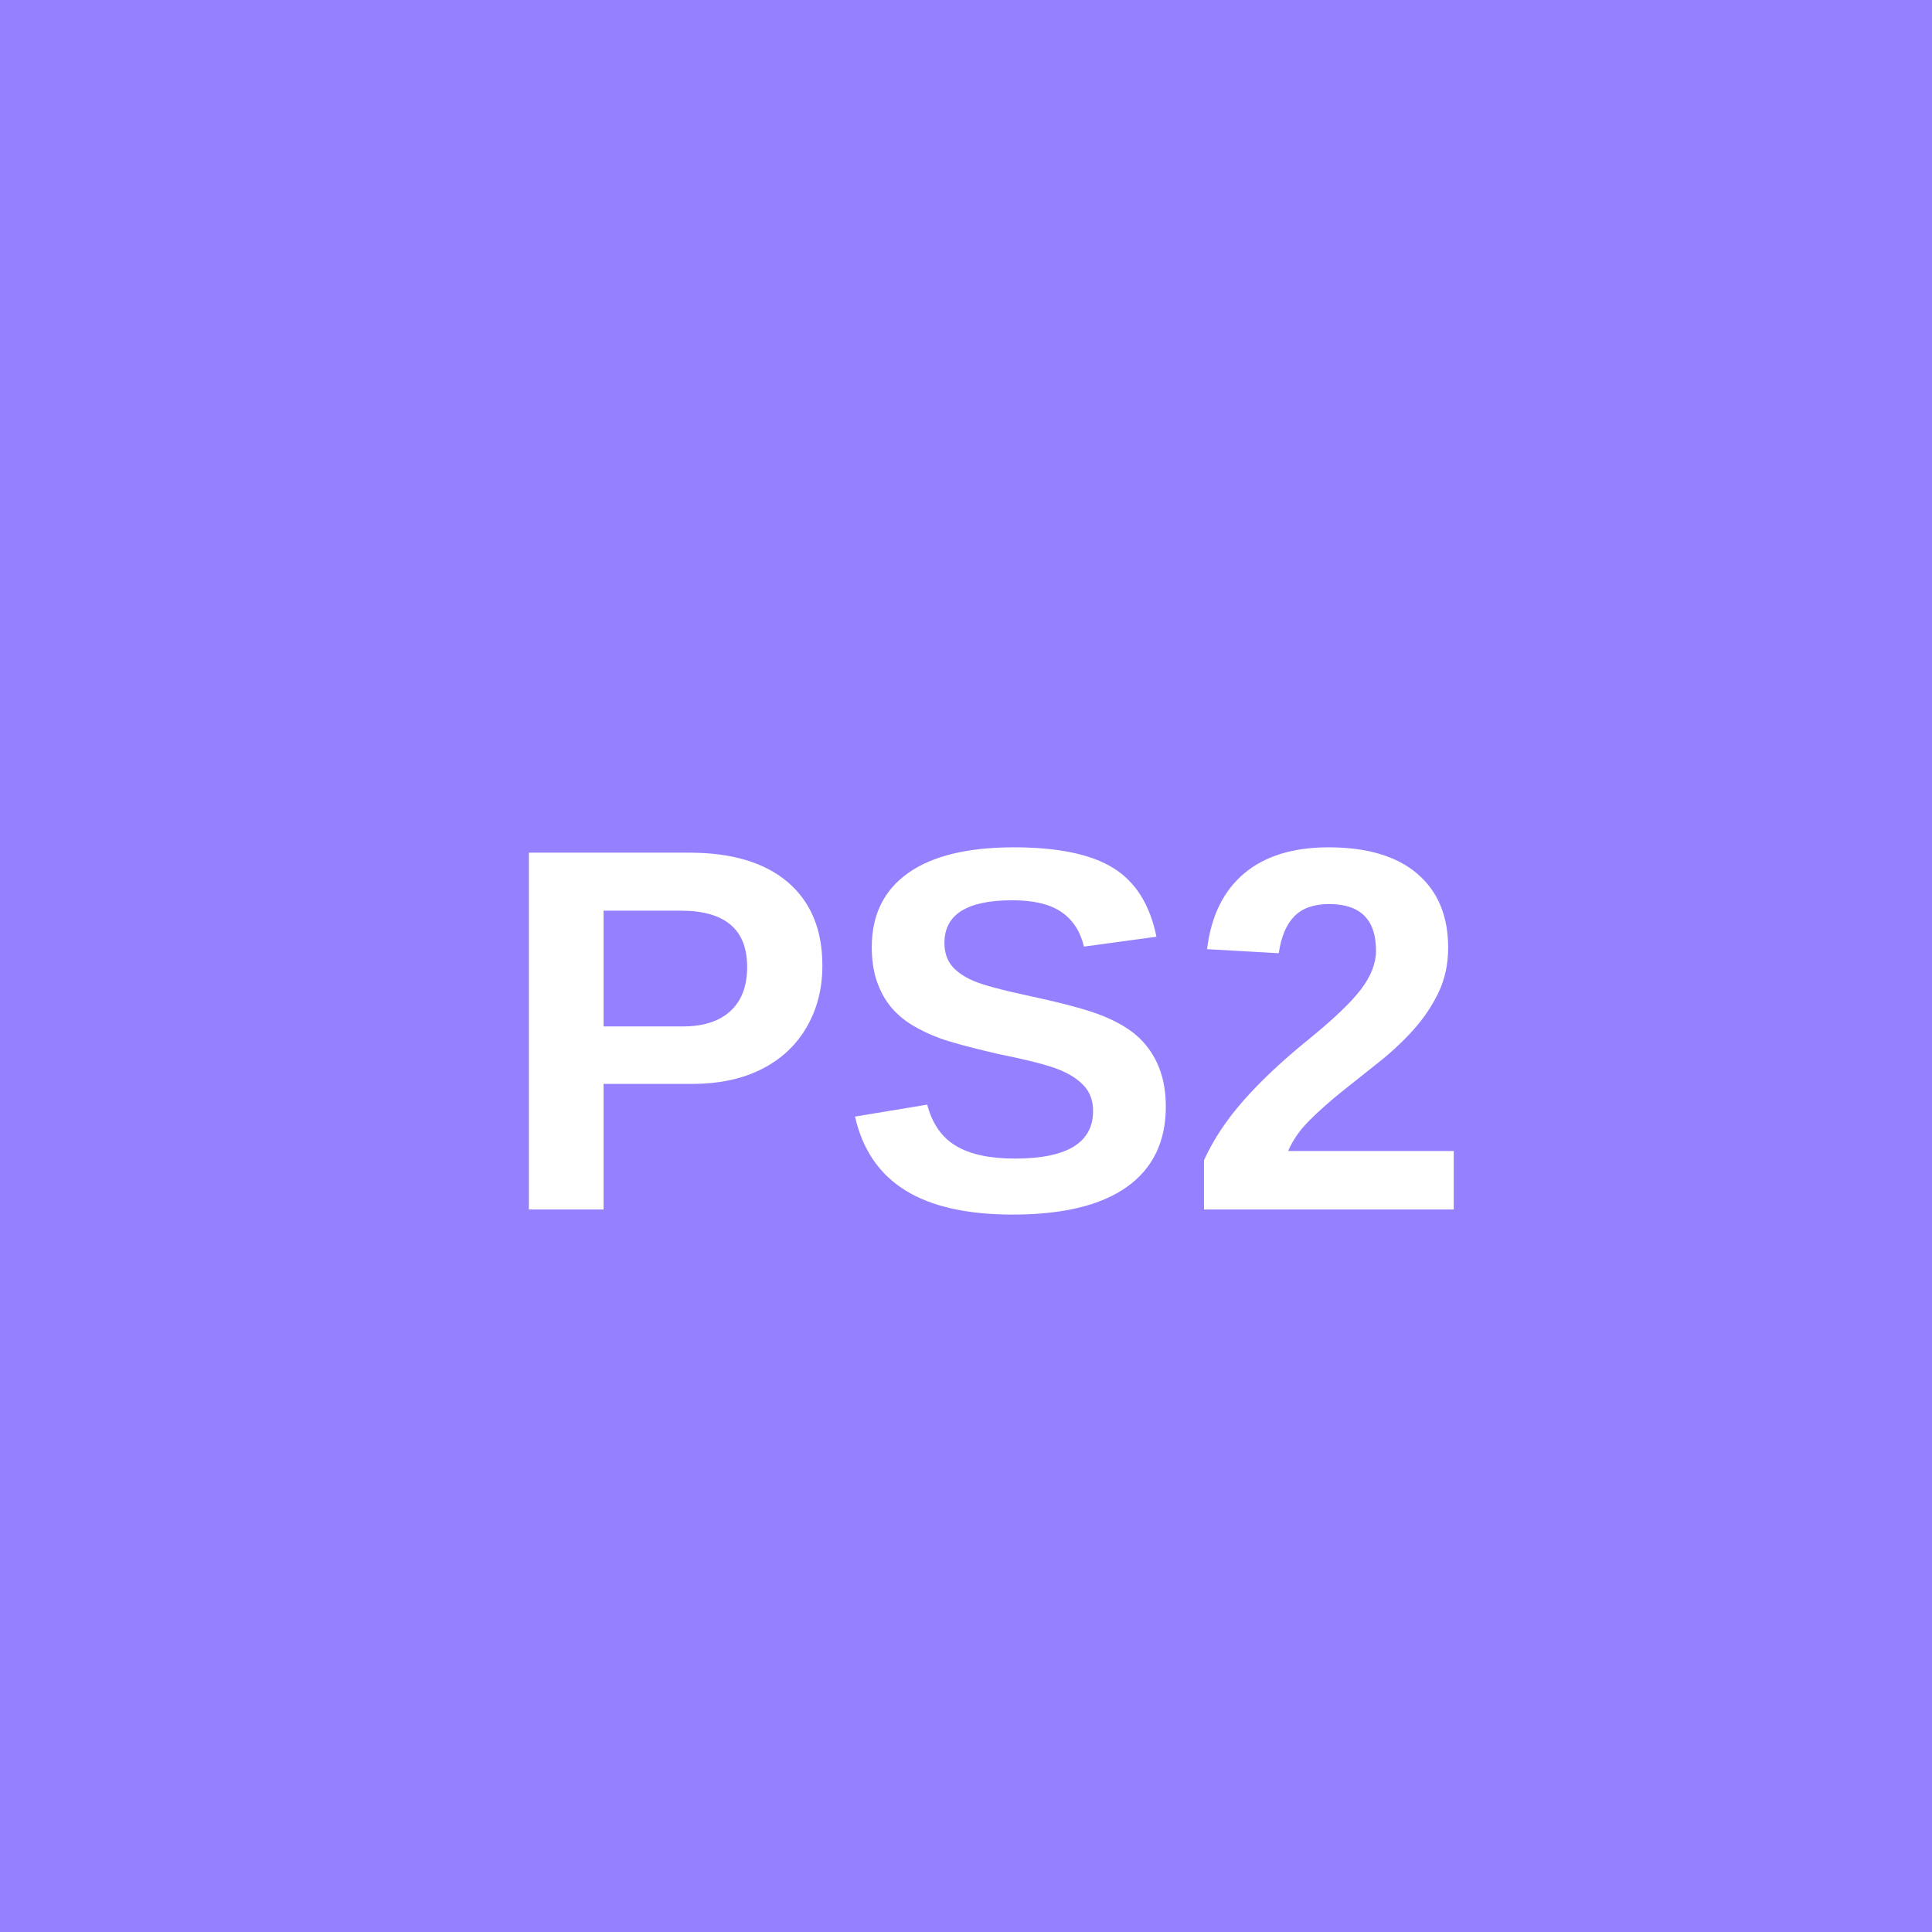
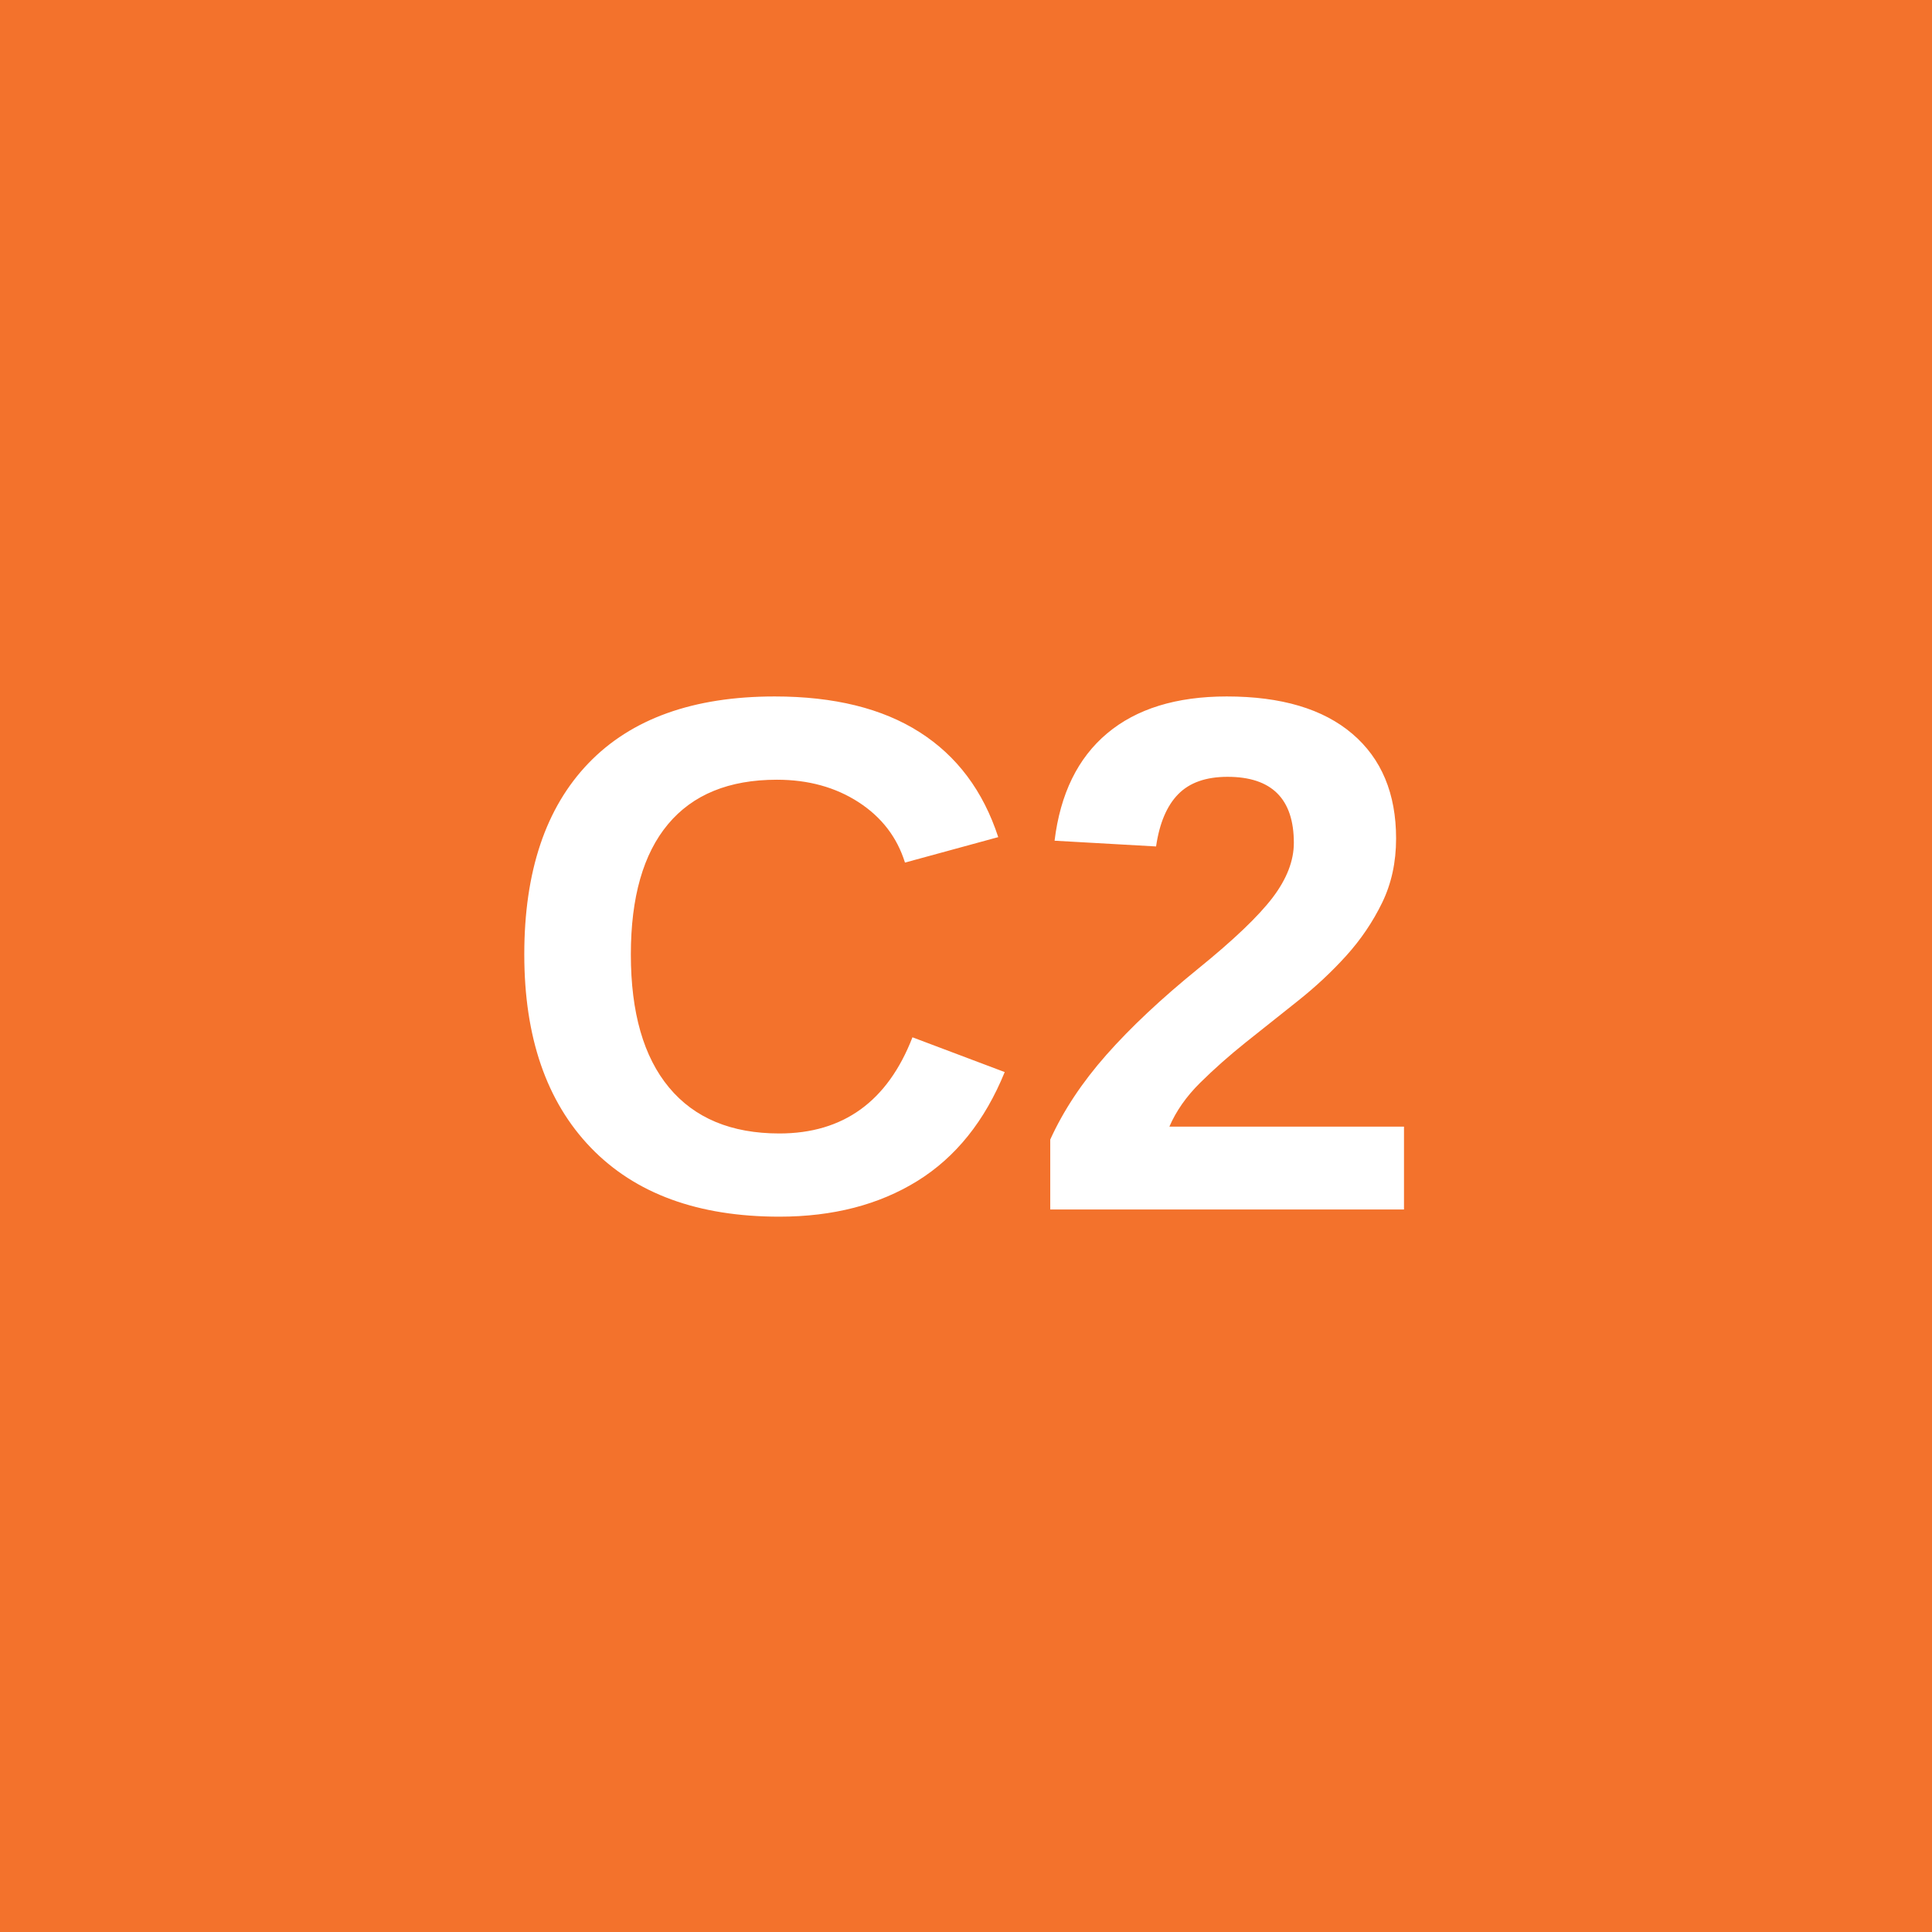
<svg xmlns="http://www.w3.org/2000/svg" version="1.1" id="Calque_1" x="0px" y="0px" viewBox="0 0 447 447" style="enable-background:new 0 0 447 447;" xml:space="preserve">
  <style type="text/css">
- 	.st0{fill-rule:evenodd;clip-rule:evenodd;fill:#9580ff;}
+ 	.st0{fill-rule:evenodd;clip-rule:evenodd;fill:#F3722C;}
	.st1{fill:#FFFFFF;}
	.st2{font-family:Arial;}
- 	.st3{font-size:120px; font-weight: 600;}
+ 	.st3{font-size:170px; font-weight: 600;}
</style>
  <rect class="st0" width="447" height="447" />
-   <text transform="matrix(1 0 0 1 114.3328 279.8396)" class="st1 st2 st3">PS2</text>
+   <text transform="matrix(1 0 0 1 114.3328 279.8396)" class="st1 st2 st3">C2</text>
</svg>
